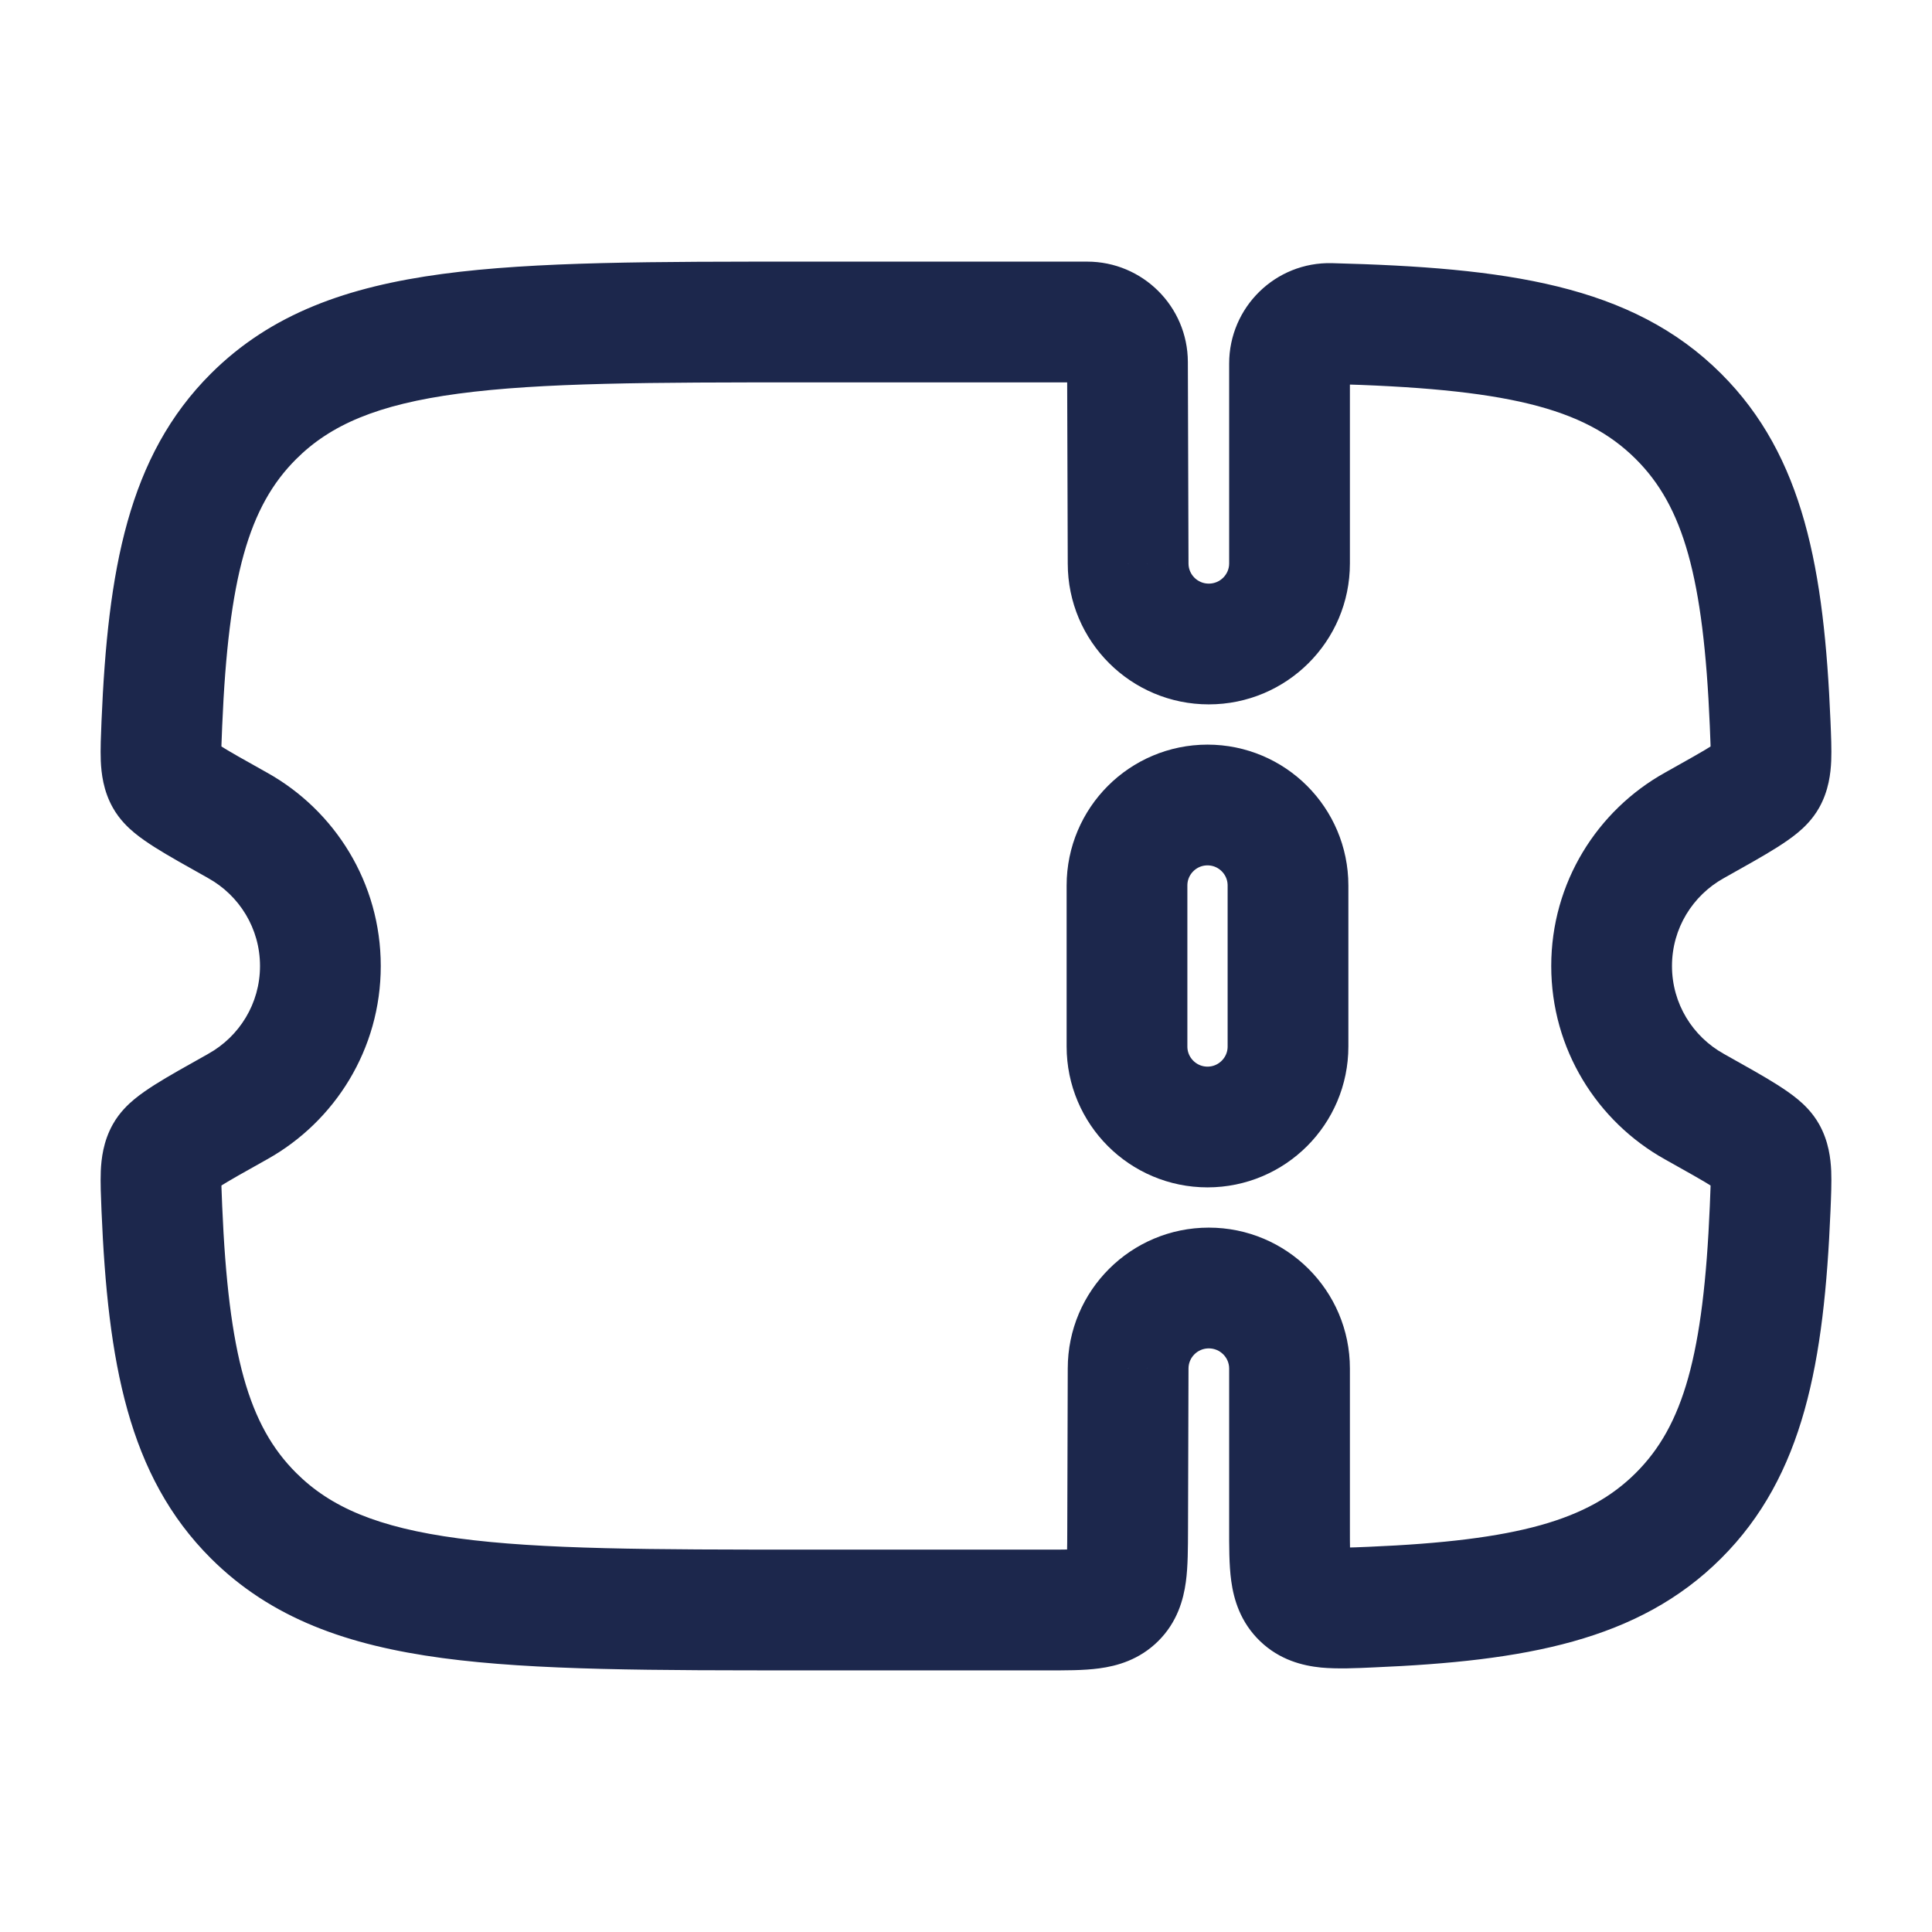
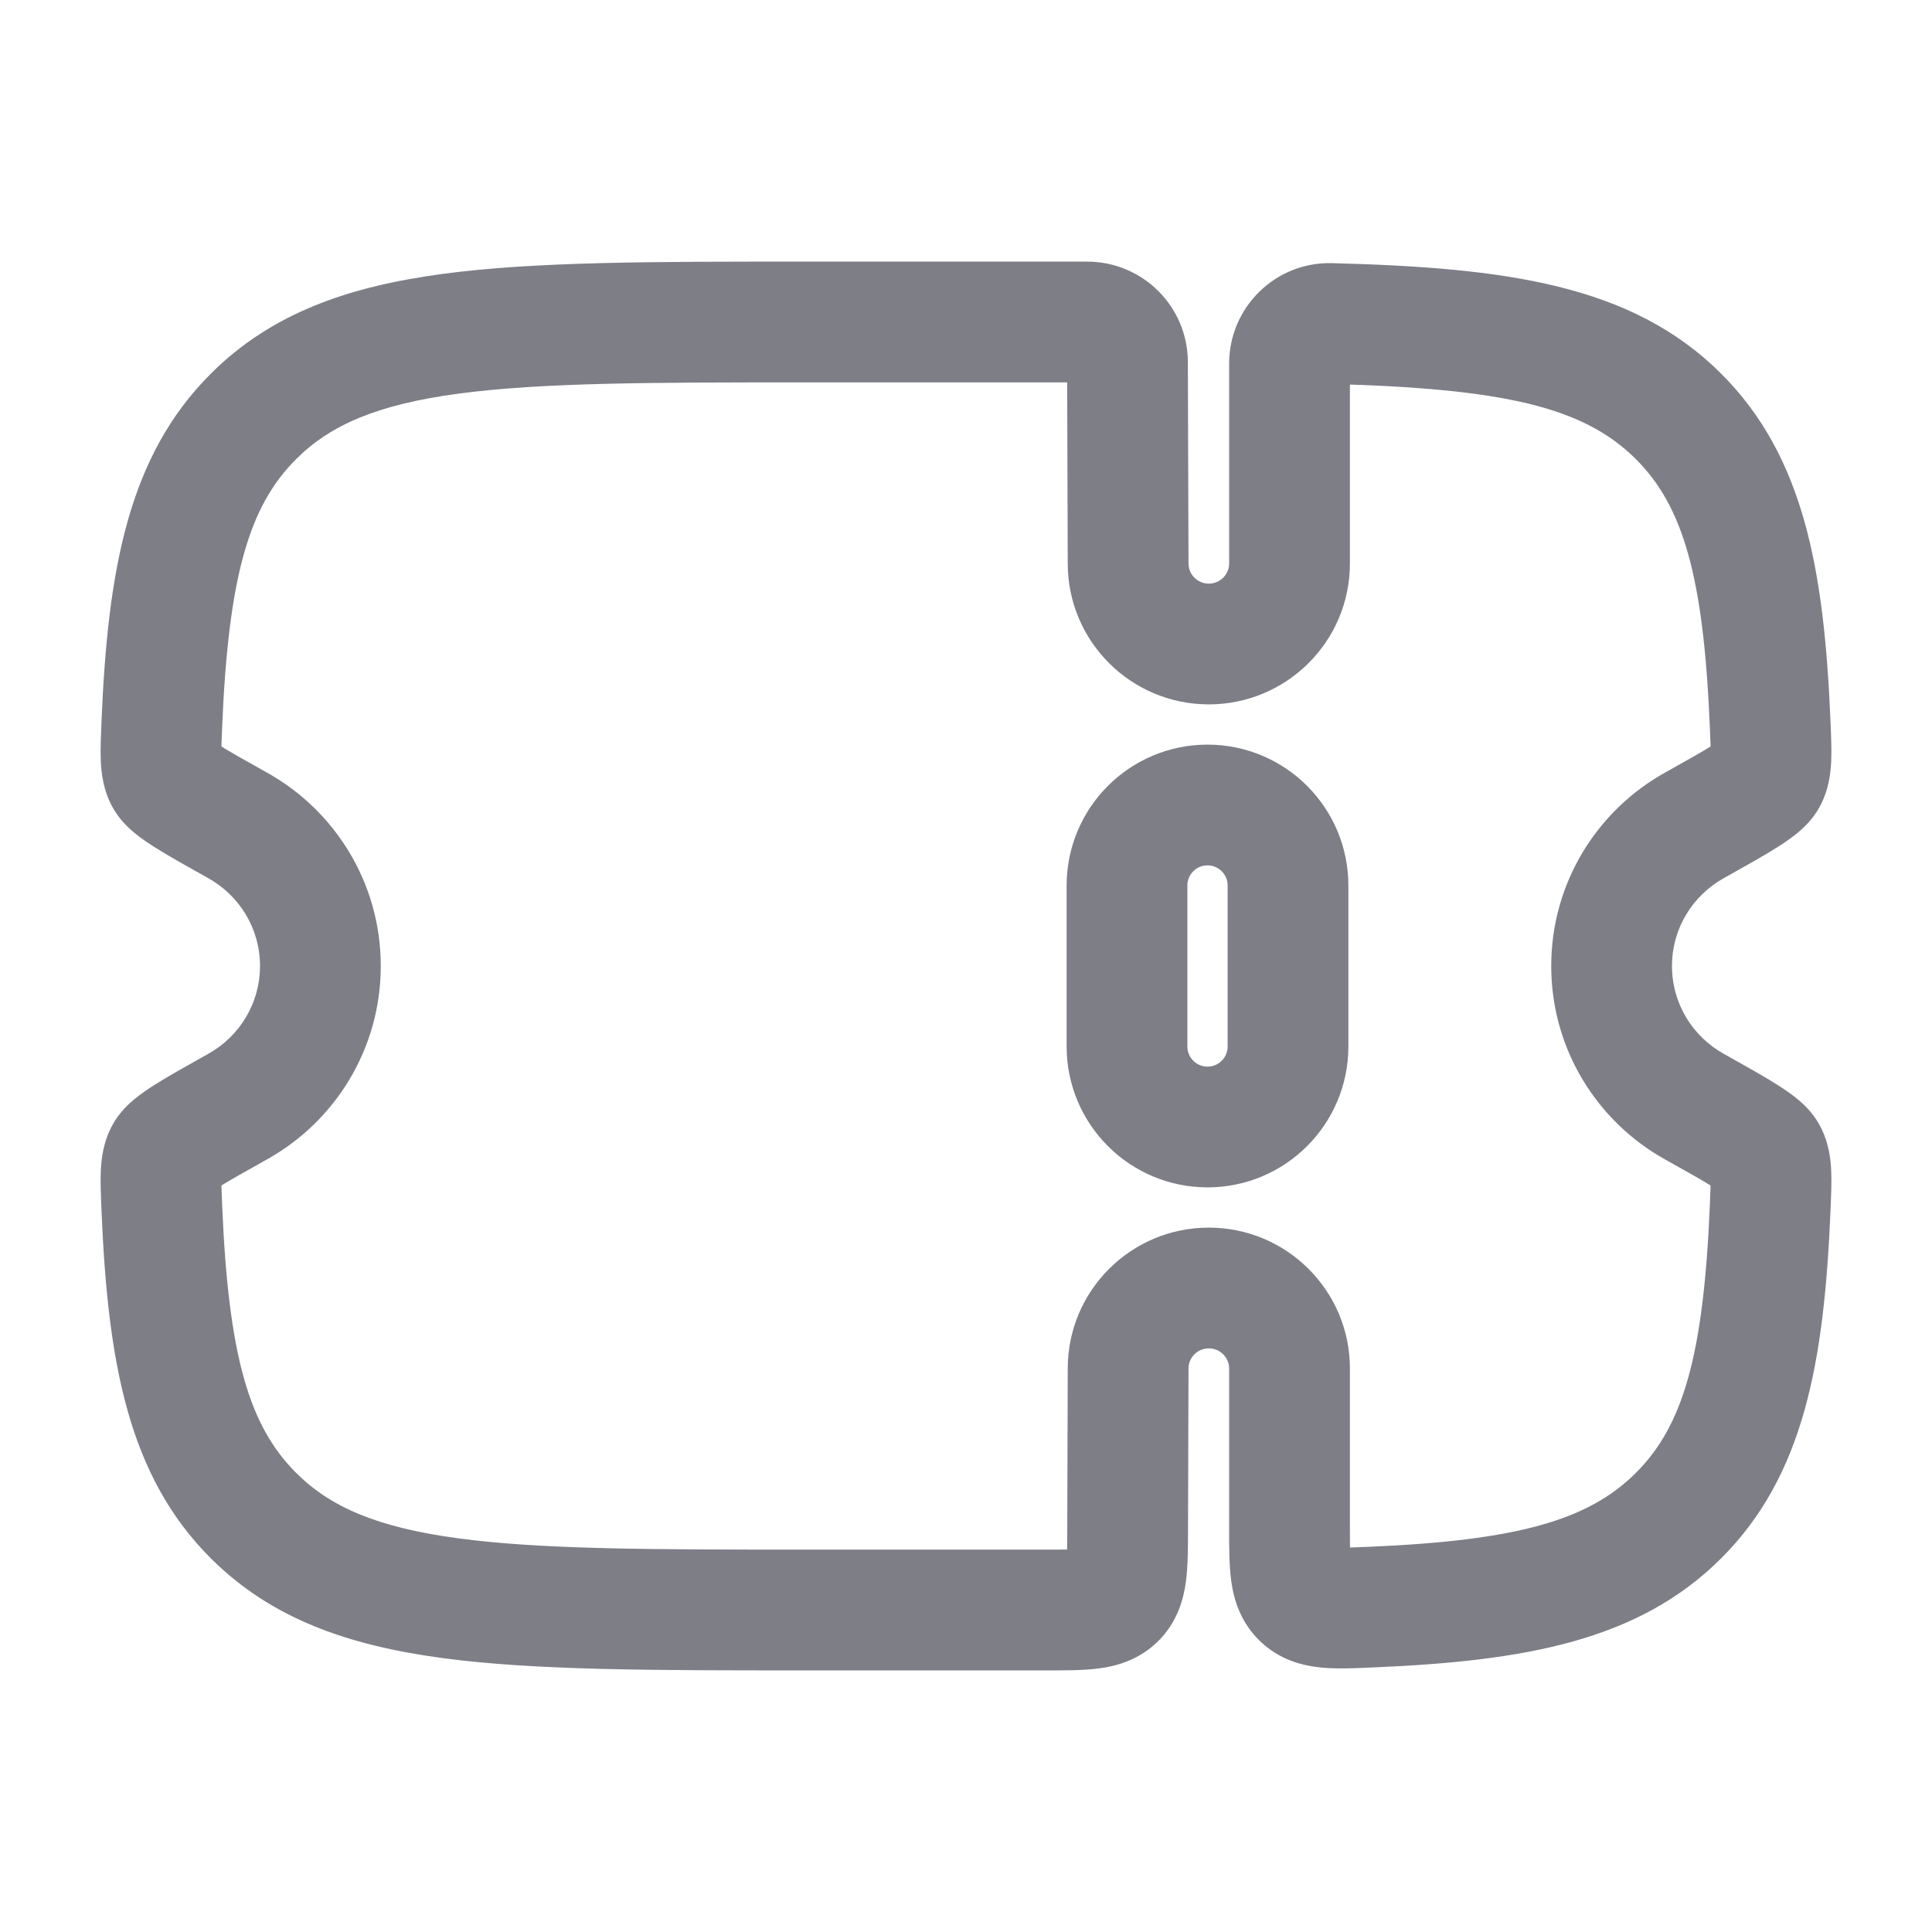
<svg xmlns="http://www.w3.org/2000/svg" width="800px" height="800px" viewBox="0 0 24 24" fill="none">
-   <path d="M14 11C14 10.448 14.448 10 15 10C15.552 10 16 10.448 16 11V13C16 13.552 15.552 14 15 14C14.448 14 14 13.552 14 13V11Z" stroke="#1C274C" stroke-width="1.5" />
-   <path d="M14.008 19.003L13.258 19.001V19.001L14.008 19.003ZM14.014 17L14.764 17.002V17H14.014ZM3.15 18.828L2.62 19.359H2.62L3.15 18.828ZM3.15 5.172L2.62 4.641L2.62 4.641L3.15 5.172ZM2.953 10.254L2.587 10.909H2.587L2.953 10.254ZM2.011 8.989L1.261 8.958L2.011 8.989ZM2.953 13.746L2.587 13.091L2.587 13.091L2.953 13.746ZM2.011 15.011L2.76 14.979L2.011 15.011ZM21.047 10.254L21.413 10.909L21.047 10.254ZM21.989 8.989L22.739 8.958V8.958L21.989 8.989ZM20.85 5.172L21.38 4.641L21.38 4.641L20.85 5.172ZM21.047 13.746L20.681 14.401V14.401L21.047 13.746ZM21.989 15.011L22.739 15.042V15.042L21.989 15.011ZM20.85 18.828L21.38 19.359L21.38 19.359L20.85 18.828ZM21.944 14.332L22.598 13.966L22.598 13.966L21.944 14.332ZM21.944 9.668L22.598 10.034L22.598 10.034L21.944 9.668ZM2.056 14.332L1.402 13.966L1.402 13.966L2.056 14.332ZM2.056 9.668L2.711 9.302L2.711 9.302L2.056 9.668ZM14.014 7H14.764L14.764 6.998L14.014 7ZM14.006 4.499L13.256 4.501V4.501L14.006 4.499ZM16.528 4.019L16.547 3.269L16.528 4.019ZM17.034 19.964L17.065 20.713H17.065L17.034 19.964ZM13.86 19.854L13.33 19.323L13.33 19.323L13.86 19.854ZM14.758 19.005L14.764 17.002L13.264 16.998L13.258 19.001L14.758 19.005ZM15.016 16.75C15.157 16.75 15.269 16.864 15.269 17H16.769C16.769 16.032 15.982 15.25 15.016 15.25V16.75ZM15.016 15.25C14.05 15.25 13.264 16.032 13.264 17H14.764C14.764 16.864 14.875 16.75 15.016 16.75V15.25ZM9.995 4.75H13.505V3.25H9.995V4.75ZM13.008 19.25H9.995V20.75H13.008V19.25ZM9.995 19.25C8.084 19.25 6.725 19.248 5.695 19.11C4.686 18.975 4.104 18.721 3.679 18.297L2.62 19.359C3.37 20.107 4.321 20.439 5.495 20.597C6.649 20.752 8.126 20.75 9.995 20.75V19.25ZM9.995 3.25C8.126 3.25 6.649 3.248 5.495 3.403C4.321 3.561 3.37 3.893 2.62 4.641L3.679 5.703C4.104 5.279 4.686 5.025 5.695 4.89C6.725 4.752 8.084 4.75 9.995 4.75V3.25ZM2.587 10.909C2.973 11.124 3.23 11.533 3.23 12H4.73C4.73 10.966 4.159 10.068 3.319 9.599L2.587 10.909ZM2.76 9.021C2.838 7.165 3.091 6.289 3.679 5.703L2.62 4.641C1.59 5.668 1.34 7.082 1.261 8.958L2.76 9.021ZM3.23 12C3.23 12.467 2.973 12.876 2.587 13.091L3.319 14.401C4.159 13.932 4.73 13.034 4.73 12H3.23ZM1.261 15.042C1.34 16.918 1.59 18.332 2.62 19.359L3.679 18.297C3.091 17.711 2.838 16.835 2.76 14.979L1.261 15.042ZM20.77 12C20.77 11.533 21.027 11.124 21.413 10.909L20.681 9.599C19.841 10.068 19.27 10.966 19.27 12H20.77ZM22.739 8.958C22.66 7.082 22.41 5.668 21.38 4.641L20.321 5.703C20.909 6.289 21.162 7.165 21.24 9.021L22.739 8.958ZM21.413 13.091C21.027 12.876 20.77 12.467 20.77 12H19.27C19.27 13.034 19.841 13.932 20.681 14.401L21.413 13.091ZM21.24 14.979C21.162 16.835 20.909 17.711 20.321 18.297L21.38 19.359C22.41 18.332 22.66 16.918 22.739 15.042L21.24 14.979ZM20.681 14.401C20.965 14.56 21.151 14.664 21.276 14.743C21.338 14.782 21.365 14.802 21.373 14.809C21.388 14.821 21.337 14.785 21.289 14.698L22.598 13.966C22.515 13.818 22.404 13.715 22.33 13.654C22.25 13.588 22.161 13.528 22.076 13.474C21.909 13.368 21.68 13.241 21.413 13.091L20.681 14.401ZM22.739 15.042C22.746 14.871 22.754 14.694 22.748 14.546C22.741 14.396 22.718 14.18 22.598 13.966L21.289 14.698C21.239 14.608 21.246 14.546 21.249 14.612C21.25 14.64 21.25 14.682 21.249 14.746C21.247 14.81 21.244 14.885 21.24 14.979L22.739 15.042ZM21.413 10.909C21.68 10.759 21.909 10.632 22.076 10.526C22.161 10.472 22.25 10.412 22.33 10.346C22.404 10.285 22.515 10.182 22.598 10.034L21.289 9.302C21.337 9.215 21.388 9.179 21.373 9.191C21.365 9.198 21.338 9.218 21.276 9.257C21.151 9.336 20.965 9.44 20.681 9.599L21.413 10.909ZM21.24 9.021C21.244 9.115 21.247 9.19 21.249 9.254C21.25 9.318 21.25 9.36 21.249 9.388C21.246 9.454 21.239 9.392 21.289 9.302L22.598 10.034C22.718 9.821 22.741 9.604 22.748 9.454C22.754 9.306 22.746 9.129 22.739 8.958L21.24 9.021ZM2.587 13.091C2.32 13.241 2.091 13.368 1.924 13.474C1.839 13.528 1.75 13.588 1.67 13.654C1.596 13.715 1.485 13.818 1.402 13.966L2.711 14.698C2.663 14.785 2.612 14.821 2.626 14.809C2.635 14.802 2.662 14.782 2.724 14.743C2.849 14.664 3.035 14.56 3.319 14.401L2.587 13.091ZM2.76 14.979C2.756 14.885 2.753 14.81 2.751 14.746C2.75 14.682 2.75 14.64 2.751 14.612C2.754 14.546 2.761 14.608 2.711 14.698L1.402 13.966C1.282 14.18 1.259 14.396 1.252 14.546C1.246 14.694 1.254 14.871 1.261 15.042L2.76 14.979ZM3.319 9.599C3.035 9.44 2.849 9.336 2.724 9.257C2.662 9.218 2.635 9.198 2.626 9.191C2.612 9.179 2.663 9.215 2.711 9.302L1.402 10.034C1.485 10.182 1.596 10.285 1.67 10.346C1.75 10.412 1.839 10.472 1.924 10.526C2.091 10.632 2.32 10.759 2.587 10.909L3.319 9.599ZM1.261 8.958C1.254 9.129 1.246 9.306 1.252 9.454C1.259 9.604 1.282 9.821 1.402 10.034L2.711 9.302C2.761 9.392 2.754 9.454 2.751 9.388C2.75 9.36 2.75 9.318 2.751 9.254C2.753 9.19 2.756 9.115 2.76 9.021L1.261 8.958ZM14.764 6.998L14.756 4.496L13.256 4.501L13.264 7.002L14.764 6.998ZM15.016 7.25C14.875 7.25 14.764 7.136 14.764 7H13.264C13.264 7.968 14.05 8.75 15.016 8.75V7.25ZM15.269 7C15.269 7.136 15.157 7.25 15.016 7.25V8.75C15.982 8.75 16.769 7.968 16.769 7H15.269ZM15.269 4.516V7H16.769V4.516H15.269ZM16.508 4.769C18.697 4.825 19.678 5.061 20.321 5.703L21.38 4.641C20.268 3.531 18.694 3.325 16.547 3.269L16.508 4.769ZM16.769 4.516C16.769 4.656 16.653 4.772 16.508 4.769L16.547 3.269C15.843 3.251 15.269 3.818 15.269 4.516H16.769ZM13.505 4.75C13.37 4.75 13.257 4.64 13.256 4.501L14.756 4.496C14.754 3.806 14.193 3.25 13.505 3.25V4.75ZM17.065 20.713C18.94 20.634 20.353 20.384 21.38 19.359L20.321 18.297C19.734 18.883 18.856 19.137 17.002 19.215L17.065 20.713ZM15.269 17V18.977H16.769V17H15.269ZM13.258 19.001C13.258 19.121 13.257 19.214 13.255 19.293C13.253 19.372 13.249 19.419 13.245 19.448C13.241 19.476 13.24 19.467 13.251 19.439C13.265 19.404 13.291 19.362 13.33 19.323L14.389 20.385C14.625 20.15 14.701 19.871 14.731 19.652C14.758 19.455 14.757 19.219 14.758 19.005L13.258 19.001ZM13.008 20.75C13.222 20.75 13.458 20.752 13.655 20.725C13.874 20.696 14.153 20.62 14.389 20.385L13.33 19.323C13.369 19.284 13.412 19.259 13.446 19.245C13.474 19.233 13.484 19.235 13.455 19.238C13.426 19.242 13.379 19.246 13.3 19.248C13.221 19.25 13.128 19.25 13.008 19.25V20.75ZM17.002 19.215C16.881 19.22 16.789 19.224 16.71 19.225C16.631 19.226 16.585 19.224 16.558 19.222C16.531 19.219 16.543 19.218 16.573 19.229C16.61 19.243 16.654 19.268 16.692 19.305L15.654 20.388C15.898 20.622 16.183 20.692 16.411 20.715C16.613 20.734 16.852 20.723 17.065 20.713L17.002 19.215ZM15.269 18.977C15.269 19.195 15.267 19.437 15.295 19.64C15.326 19.866 15.407 20.151 15.654 20.388L16.692 19.305C16.731 19.343 16.758 19.386 16.774 19.422C16.786 19.452 16.785 19.462 16.781 19.434C16.777 19.405 16.773 19.357 16.771 19.275C16.769 19.195 16.769 19.1 16.769 18.977H15.269Z" fill="#1C274C" />
+   <path d="M14 11C14 10.448 14.448 10 15 10C15.552 10 16 10.448 16 11V13C16 13.552 15.552 14 15 14C14.448 14 14 13.552 14 13V11Z" stroke="#7d7e86" stroke-width="1.5" />
+   <path d="M14.008 19.003L13.258 19.001V19.001L14.008 19.003ZM14.014 17L14.764 17.002V17H14.014ZM3.15 18.828L2.62 19.359H2.62L3.15 18.828ZM3.15 5.172L2.62 4.641L2.62 4.641L3.15 5.172ZM2.953 10.254L2.587 10.909H2.587L2.953 10.254ZM2.011 8.989L1.261 8.958L2.011 8.989ZM2.953 13.746L2.587 13.091L2.587 13.091L2.953 13.746ZM2.011 15.011L2.76 14.979L2.011 15.011ZM21.047 10.254L21.413 10.909L21.047 10.254ZM21.989 8.989L22.739 8.958V8.958L21.989 8.989ZM20.85 5.172L21.38 4.641L21.38 4.641L20.85 5.172ZM21.047 13.746L20.681 14.401V14.401L21.047 13.746ZM21.989 15.011L22.739 15.042V15.042L21.989 15.011ZM20.85 18.828L21.38 19.359L21.38 19.359L20.85 18.828ZM21.944 14.332L22.598 13.966L22.598 13.966L21.944 14.332ZM21.944 9.668L22.598 10.034L22.598 10.034L21.944 9.668ZM2.056 14.332L1.402 13.966L1.402 13.966L2.056 14.332ZM2.056 9.668L2.711 9.302L2.711 9.302L2.056 9.668ZM14.014 7H14.764L14.764 6.998L14.014 7ZM14.006 4.499L13.256 4.501V4.501L14.006 4.499ZM16.528 4.019L16.547 3.269L16.528 4.019ZM17.034 19.964L17.065 20.713H17.065L17.034 19.964ZM13.86 19.854L13.33 19.323L13.33 19.323L13.86 19.854ZM14.758 19.005L14.764 17.002L13.264 16.998L13.258 19.001L14.758 19.005ZM15.016 16.75C15.157 16.75 15.269 16.864 15.269 17H16.769C16.769 16.032 15.982 15.25 15.016 15.25V16.75ZM15.016 15.25C14.05 15.25 13.264 16.032 13.264 17H14.764C14.764 16.864 14.875 16.75 15.016 16.75V15.25ZM9.995 4.75H13.505V3.25H9.995V4.75ZM13.008 19.25H9.995V20.75H13.008V19.25ZM9.995 19.25C8.084 19.25 6.725 19.248 5.695 19.11C4.686 18.975 4.104 18.721 3.679 18.297L2.62 19.359C3.37 20.107 4.321 20.439 5.495 20.597C6.649 20.752 8.126 20.75 9.995 20.75V19.25ZM9.995 3.25C8.126 3.25 6.649 3.248 5.495 3.403C4.321 3.561 3.37 3.893 2.62 4.641L3.679 5.703C4.104 5.279 4.686 5.025 5.695 4.89C6.725 4.752 8.084 4.75 9.995 4.75V3.25ZM2.587 10.909C2.973 11.124 3.23 11.533 3.23 12H4.73C4.73 10.966 4.159 10.068 3.319 9.599L2.587 10.909ZM2.76 9.021C2.838 7.165 3.091 6.289 3.679 5.703L2.62 4.641C1.59 5.668 1.34 7.082 1.261 8.958L2.76 9.021ZM3.23 12C3.23 12.467 2.973 12.876 2.587 13.091L3.319 14.401C4.159 13.932 4.73 13.034 4.73 12H3.23ZM1.261 15.042C1.34 16.918 1.59 18.332 2.62 19.359L3.679 18.297C3.091 17.711 2.838 16.835 2.76 14.979L1.261 15.042ZM20.77 12C20.77 11.533 21.027 11.124 21.413 10.909L20.681 9.599C19.841 10.068 19.27 10.966 19.27 12H20.77ZM22.739 8.958C22.66 7.082 22.41 5.668 21.38 4.641L20.321 5.703C20.909 6.289 21.162 7.165 21.24 9.021L22.739 8.958ZM21.413 13.091C21.027 12.876 20.77 12.467 20.77 12H19.27C19.27 13.034 19.841 13.932 20.681 14.401L21.413 13.091ZM21.24 14.979C21.162 16.835 20.909 17.711 20.321 18.297L21.38 19.359C22.41 18.332 22.66 16.918 22.739 15.042L21.24 14.979ZM20.681 14.401C20.965 14.56 21.151 14.664 21.276 14.743C21.338 14.782 21.365 14.802 21.373 14.809C21.388 14.821 21.337 14.785 21.289 14.698L22.598 13.966C22.515 13.818 22.404 13.715 22.33 13.654C22.25 13.588 22.161 13.528 22.076 13.474C21.909 13.368 21.68 13.241 21.413 13.091L20.681 14.401ZM22.739 15.042C22.746 14.871 22.754 14.694 22.748 14.546C22.741 14.396 22.718 14.18 22.598 13.966L21.289 14.698C21.239 14.608 21.246 14.546 21.249 14.612C21.25 14.64 21.25 14.682 21.249 14.746C21.247 14.81 21.244 14.885 21.24 14.979L22.739 15.042ZM21.413 10.909C21.68 10.759 21.909 10.632 22.076 10.526C22.161 10.472 22.25 10.412 22.33 10.346C22.404 10.285 22.515 10.182 22.598 10.034L21.289 9.302C21.337 9.215 21.388 9.179 21.373 9.191C21.365 9.198 21.338 9.218 21.276 9.257C21.151 9.336 20.965 9.44 20.681 9.599L21.413 10.909ZM21.24 9.021C21.244 9.115 21.247 9.19 21.249 9.254C21.25 9.318 21.25 9.36 21.249 9.388C21.246 9.454 21.239 9.392 21.289 9.302L22.598 10.034C22.718 9.821 22.741 9.604 22.748 9.454C22.754 9.306 22.746 9.129 22.739 8.958L21.24 9.021ZM2.587 13.091C2.32 13.241 2.091 13.368 1.924 13.474C1.839 13.528 1.75 13.588 1.67 13.654C1.596 13.715 1.485 13.818 1.402 13.966L2.711 14.698C2.663 14.785 2.612 14.821 2.626 14.809C2.635 14.802 2.662 14.782 2.724 14.743C2.849 14.664 3.035 14.56 3.319 14.401L2.587 13.091ZM2.76 14.979C2.756 14.885 2.753 14.81 2.751 14.746C2.75 14.682 2.75 14.64 2.751 14.612C2.754 14.546 2.761 14.608 2.711 14.698L1.402 13.966C1.282 14.18 1.259 14.396 1.252 14.546C1.246 14.694 1.254 14.871 1.261 15.042L2.76 14.979ZM3.319 9.599C3.035 9.44 2.849 9.336 2.724 9.257C2.662 9.218 2.635 9.198 2.626 9.191C2.612 9.179 2.663 9.215 2.711 9.302L1.402 10.034C1.485 10.182 1.596 10.285 1.67 10.346C1.75 10.412 1.839 10.472 1.924 10.526C2.091 10.632 2.32 10.759 2.587 10.909L3.319 9.599ZM1.261 8.958C1.254 9.129 1.246 9.306 1.252 9.454C1.259 9.604 1.282 9.821 1.402 10.034L2.711 9.302C2.761 9.392 2.754 9.454 2.751 9.388C2.75 9.36 2.75 9.318 2.751 9.254C2.753 9.19 2.756 9.115 2.76 9.021L1.261 8.958ZM14.764 6.998L14.756 4.496L13.256 4.501L13.264 7.002L14.764 6.998ZM15.016 7.25C14.875 7.25 14.764 7.136 14.764 7H13.264C13.264 7.968 14.05 8.75 15.016 8.75V7.25ZM15.269 7C15.269 7.136 15.157 7.25 15.016 7.25V8.75C15.982 8.75 16.769 7.968 16.769 7H15.269ZM15.269 4.516V7H16.769V4.516H15.269ZM16.508 4.769C18.697 4.825 19.678 5.061 20.321 5.703L21.38 4.641C20.268 3.531 18.694 3.325 16.547 3.269L16.508 4.769ZM16.769 4.516C16.769 4.656 16.653 4.772 16.508 4.769L16.547 3.269C15.843 3.251 15.269 3.818 15.269 4.516H16.769ZM13.505 4.75C13.37 4.75 13.257 4.64 13.256 4.501L14.756 4.496C14.754 3.806 14.193 3.25 13.505 3.25V4.75ZM17.065 20.713C18.94 20.634 20.353 20.384 21.38 19.359L20.321 18.297C19.734 18.883 18.856 19.137 17.002 19.215L17.065 20.713ZM15.269 17V18.977H16.769V17H15.269ZM13.258 19.001C13.258 19.121 13.257 19.214 13.255 19.293C13.253 19.372 13.249 19.419 13.245 19.448C13.241 19.476 13.24 19.467 13.251 19.439C13.265 19.404 13.291 19.362 13.33 19.323L14.389 20.385C14.625 20.15 14.701 19.871 14.731 19.652C14.758 19.455 14.757 19.219 14.758 19.005L13.258 19.001ZM13.008 20.75C13.222 20.75 13.458 20.752 13.655 20.725C13.874 20.696 14.153 20.62 14.389 20.385L13.33 19.323C13.369 19.284 13.412 19.259 13.446 19.245C13.474 19.233 13.484 19.235 13.455 19.238C13.426 19.242 13.379 19.246 13.3 19.248C13.221 19.25 13.128 19.25 13.008 19.25V20.75ZM17.002 19.215C16.881 19.22 16.789 19.224 16.71 19.225C16.631 19.226 16.585 19.224 16.558 19.222C16.531 19.219 16.543 19.218 16.573 19.229C16.61 19.243 16.654 19.268 16.692 19.305L15.654 20.388C15.898 20.622 16.183 20.692 16.411 20.715C16.613 20.734 16.852 20.723 17.065 20.713L17.002 19.215ZM15.269 18.977C15.269 19.195 15.267 19.437 15.295 19.64C15.326 19.866 15.407 20.151 15.654 20.388L16.692 19.305C16.731 19.343 16.758 19.386 16.774 19.422C16.786 19.452 16.785 19.462 16.781 19.434C16.777 19.405 16.773 19.357 16.771 19.275C16.769 19.195 16.769 19.1 16.769 18.977H15.269Z" fill="#7d7e86" />
</svg>
